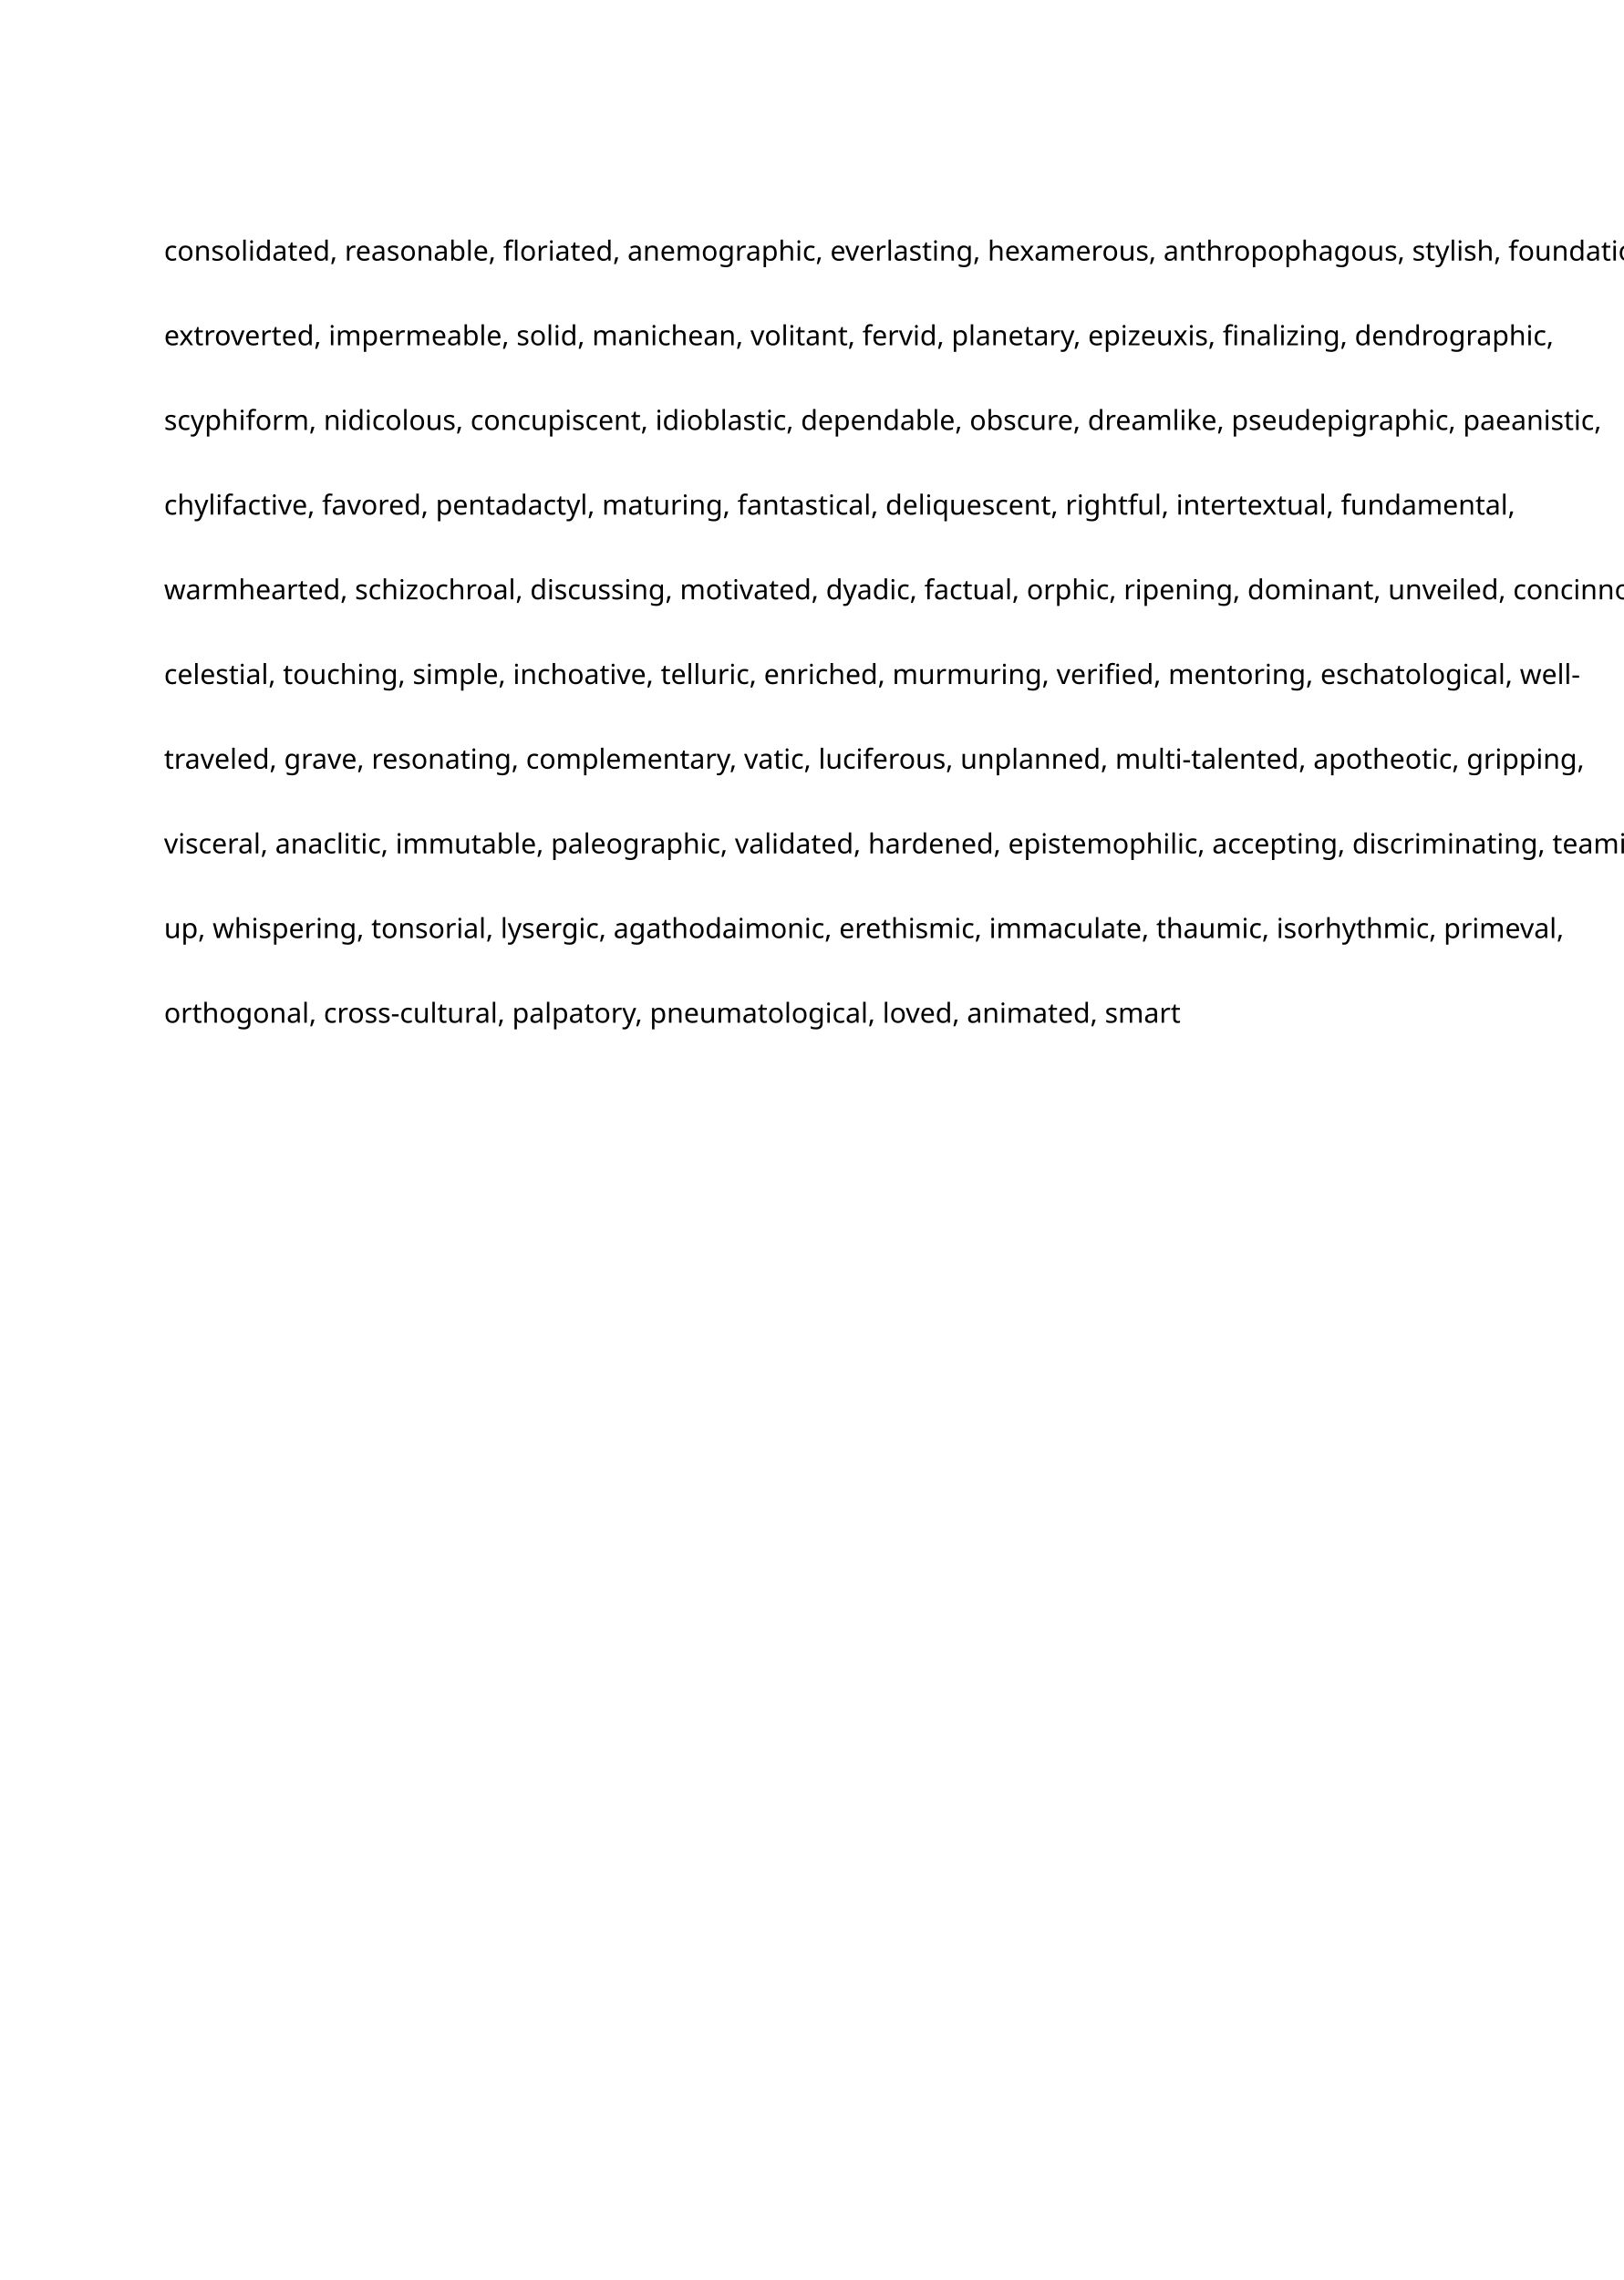
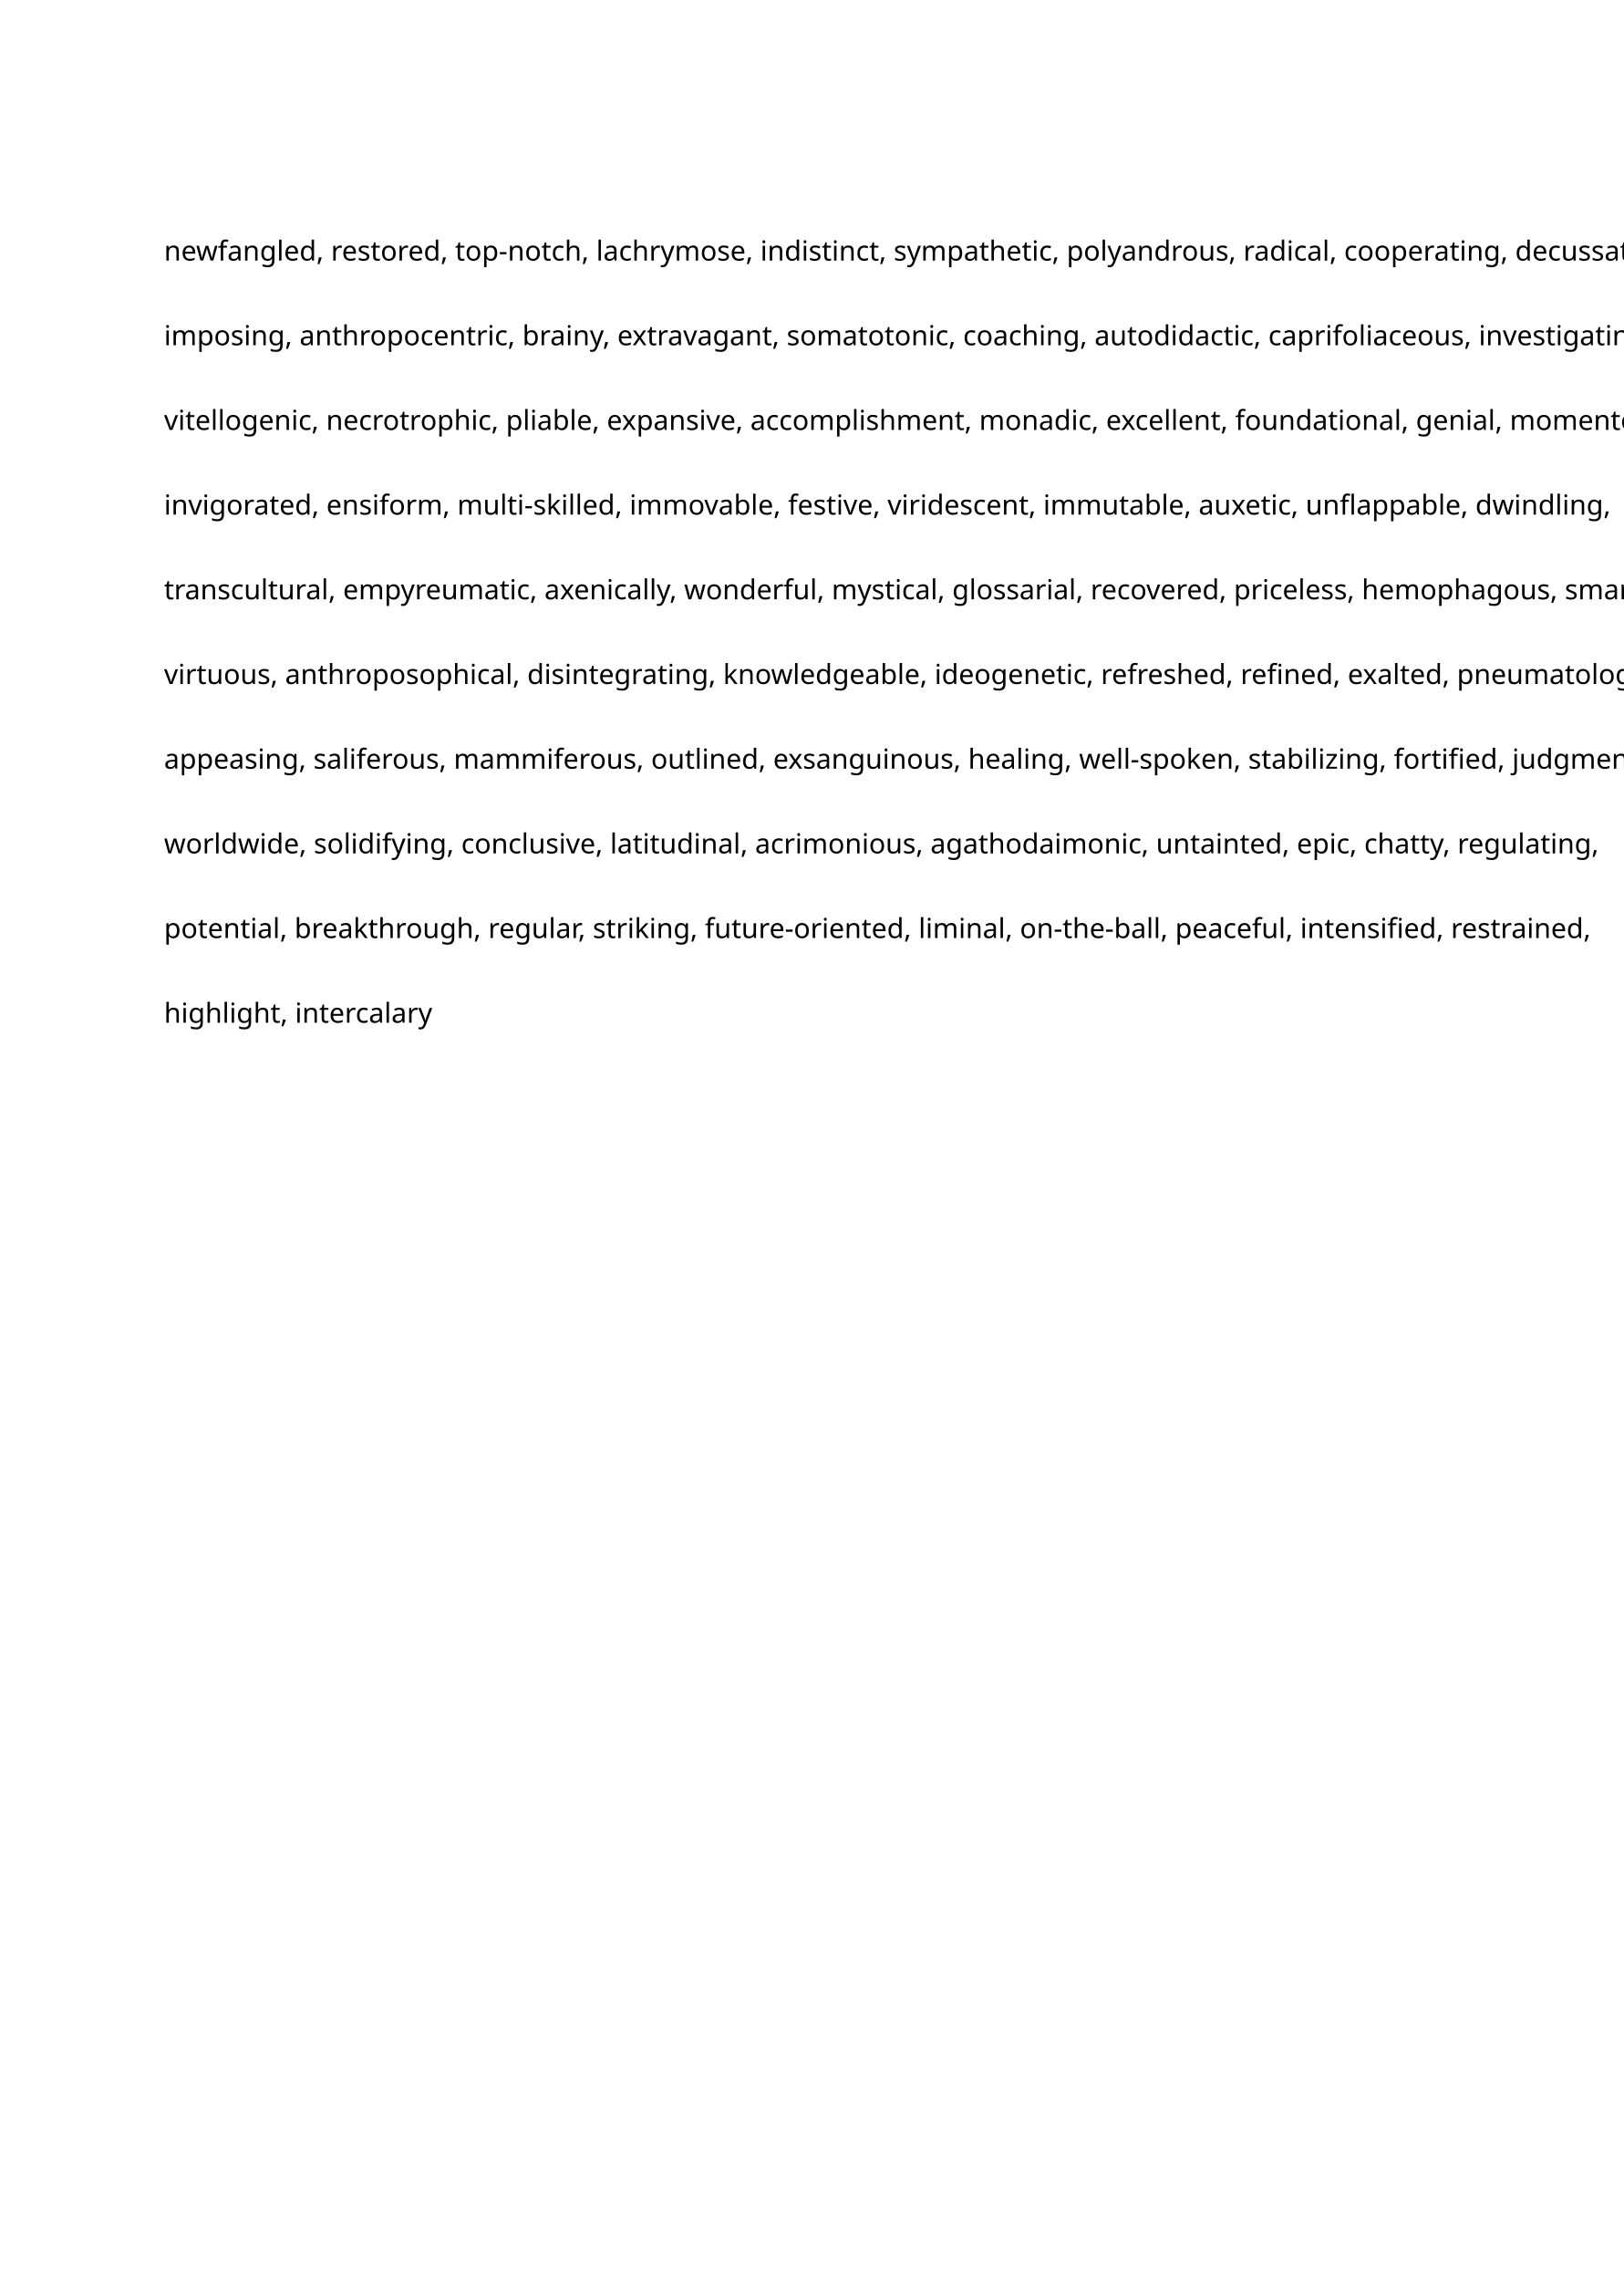
<svg xmlns="http://www.w3.org/2000/svg" baseProfile="tiny" height="525mm" version="1.2" width="374mm">
  <defs />
-   <text font-family="Academy Engraved LET" font-size="18.007pt" x="37.778mm" y="60.0mm">consolidated, reasonable, floriated, anemographic, everlasting, hexamerous, anthropophagous, stylish, foundational,</text>
-   <text font-family="Academy Engraved LET" font-size="18.007pt" x="37.778mm" y="79.5mm">extroverted, impermeable, solid, manichean, volitant, fervid, planetary, epizeuxis, finalizing, dendrographic,</text>
-   <text font-family="Academy Engraved LET" font-size="18.007pt" x="37.778mm" y="99.0mm">scyphiform, nidicolous, concupiscent, idioblastic, dependable, obscure, dreamlike, pseudepigraphic, paeanistic,</text>
-   <text font-family="Academy Engraved LET" font-size="18.007pt" x="37.778mm" y="118.5mm">chylifactive, favored, pentadactyl, maturing, fantastical, deliquescent, rightful, intertextual, fundamental,</text>
-   <text font-family="Academy Engraved LET" font-size="18.007pt" x="37.778mm" y="138.0mm">warmhearted, schizochroal, discussing, motivated, dyadic, factual, orphic, ripening, dominant, unveiled, concinnous,</text>
-   <text font-family="Academy Engraved LET" font-size="18.007pt" x="37.778mm" y="157.5mm">celestial, touching, simple, inchoative, telluric, enriched, murmuring, verified, mentoring, eschatological, well-</text>
-   <text font-family="Academy Engraved LET" font-size="18.007pt" x="37.778mm" y="177.0mm">traveled, grave, resonating, complementary, vatic, luciferous, unplanned, multi-talented, apotheotic, gripping,</text>
-   <text font-family="Academy Engraved LET" font-size="18.007pt" x="37.778mm" y="196.5mm">visceral, anaclitic, immutable, paleographic, validated, hardened, epistemophilic, accepting, discriminating, teaming</text>
-   <text font-family="Academy Engraved LET" font-size="18.007pt" x="37.778mm" y="216.0mm">up, whispering, tonsorial, lysergic, agathodaimonic, erethismic, immaculate, thaumic, isorhythmic, primeval,</text>
-   <text font-family="Academy Engraved LET" font-size="18.007pt" x="37.778mm" y="235.5mm">orthogonal, cross-cultural, palpatory, pneumatological, loved, animated, smart</text>
+   <text font-family="Academy Engraved LET" font-size="18.007pt" x="37.778mm" y="60.0mm">newfangled, restored, top-notch, lachrymose, indistinct, sympathetic, polyandrous, radical, cooperating, decussate,</text>
+   <text font-family="Academy Engraved LET" font-size="18.007pt" x="37.778mm" y="79.5mm">imposing, anthropocentric, brainy, extravagant, somatotonic, coaching, autodidactic, caprifoliaceous, investigating,</text>
+   <text font-family="Academy Engraved LET" font-size="18.007pt" x="37.778mm" y="99.0mm">vitellogenic, necrotrophic, pliable, expansive, accomplishment, monadic, excellent, foundational, genial, momentous,</text>
+   <text font-family="Academy Engraved LET" font-size="18.007pt" x="37.778mm" y="118.5mm">invigorated, ensiform, multi-skilled, immovable, festive, viridescent, immutable, auxetic, unflappable, dwindling,</text>
+   <text font-family="Academy Engraved LET" font-size="18.007pt" x="37.778mm" y="138.0mm">transcultural, empyreumatic, axenically, wonderful, mystical, glossarial, recovered, priceless, hemophagous, smart,</text>
+   <text font-family="Academy Engraved LET" font-size="18.007pt" x="37.778mm" y="157.5mm">virtuous, anthroposophical, disintegrating, knowledgeable, ideogenetic, refreshed, refined, exalted, pneumatological,</text>
+   <text font-family="Academy Engraved LET" font-size="18.007pt" x="37.778mm" y="177.0mm">appeasing, saliferous, mammiferous, outlined, exsanguinous, healing, well-spoken, stabilizing, fortified, judgmental,</text>
+   <text font-family="Academy Engraved LET" font-size="18.007pt" x="37.778mm" y="196.5mm">worldwide, solidifying, conclusive, latitudinal, acrimonious, agathodaimonic, untainted, epic, chatty, regulating,</text>
+   <text font-family="Academy Engraved LET" font-size="18.007pt" x="37.778mm" y="216.0mm">potential, breakthrough, regular, striking, future-oriented, liminal, on-the-ball, peaceful, intensified, restrained,</text>
+   <text font-family="Academy Engraved LET" font-size="18.007pt" x="37.778mm" y="235.5mm">highlight, intercalary</text>
</svg>
